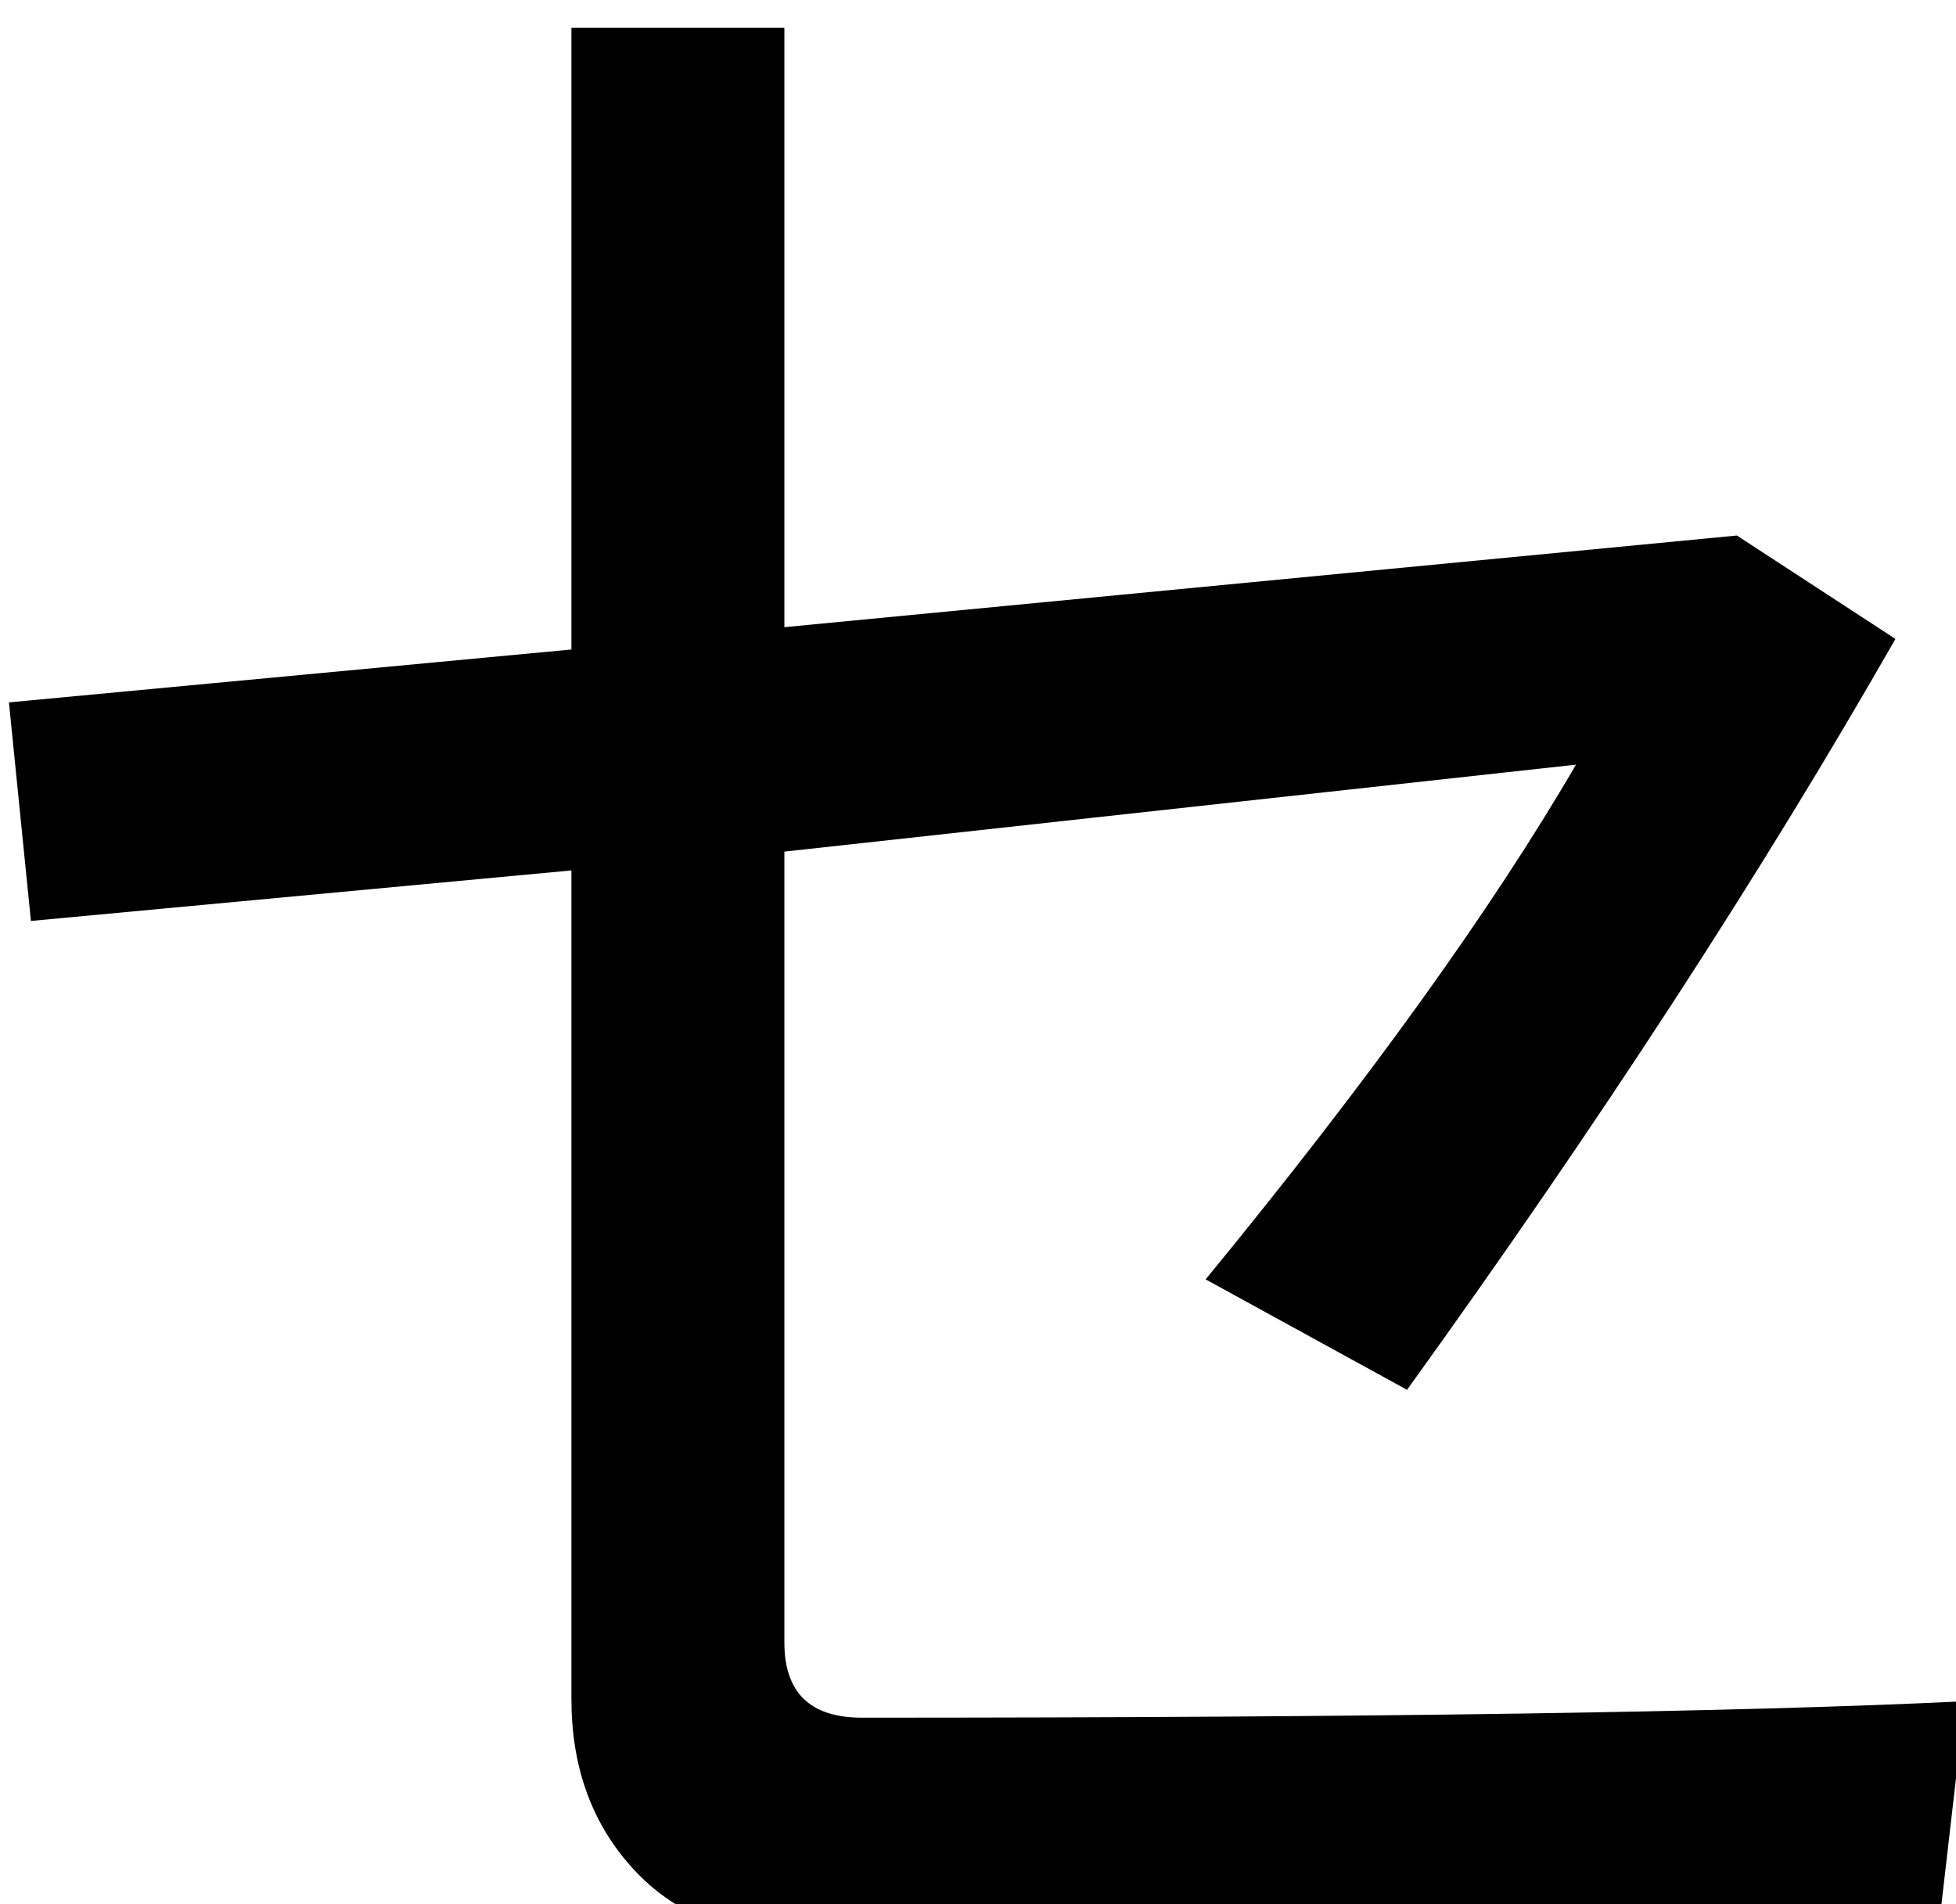
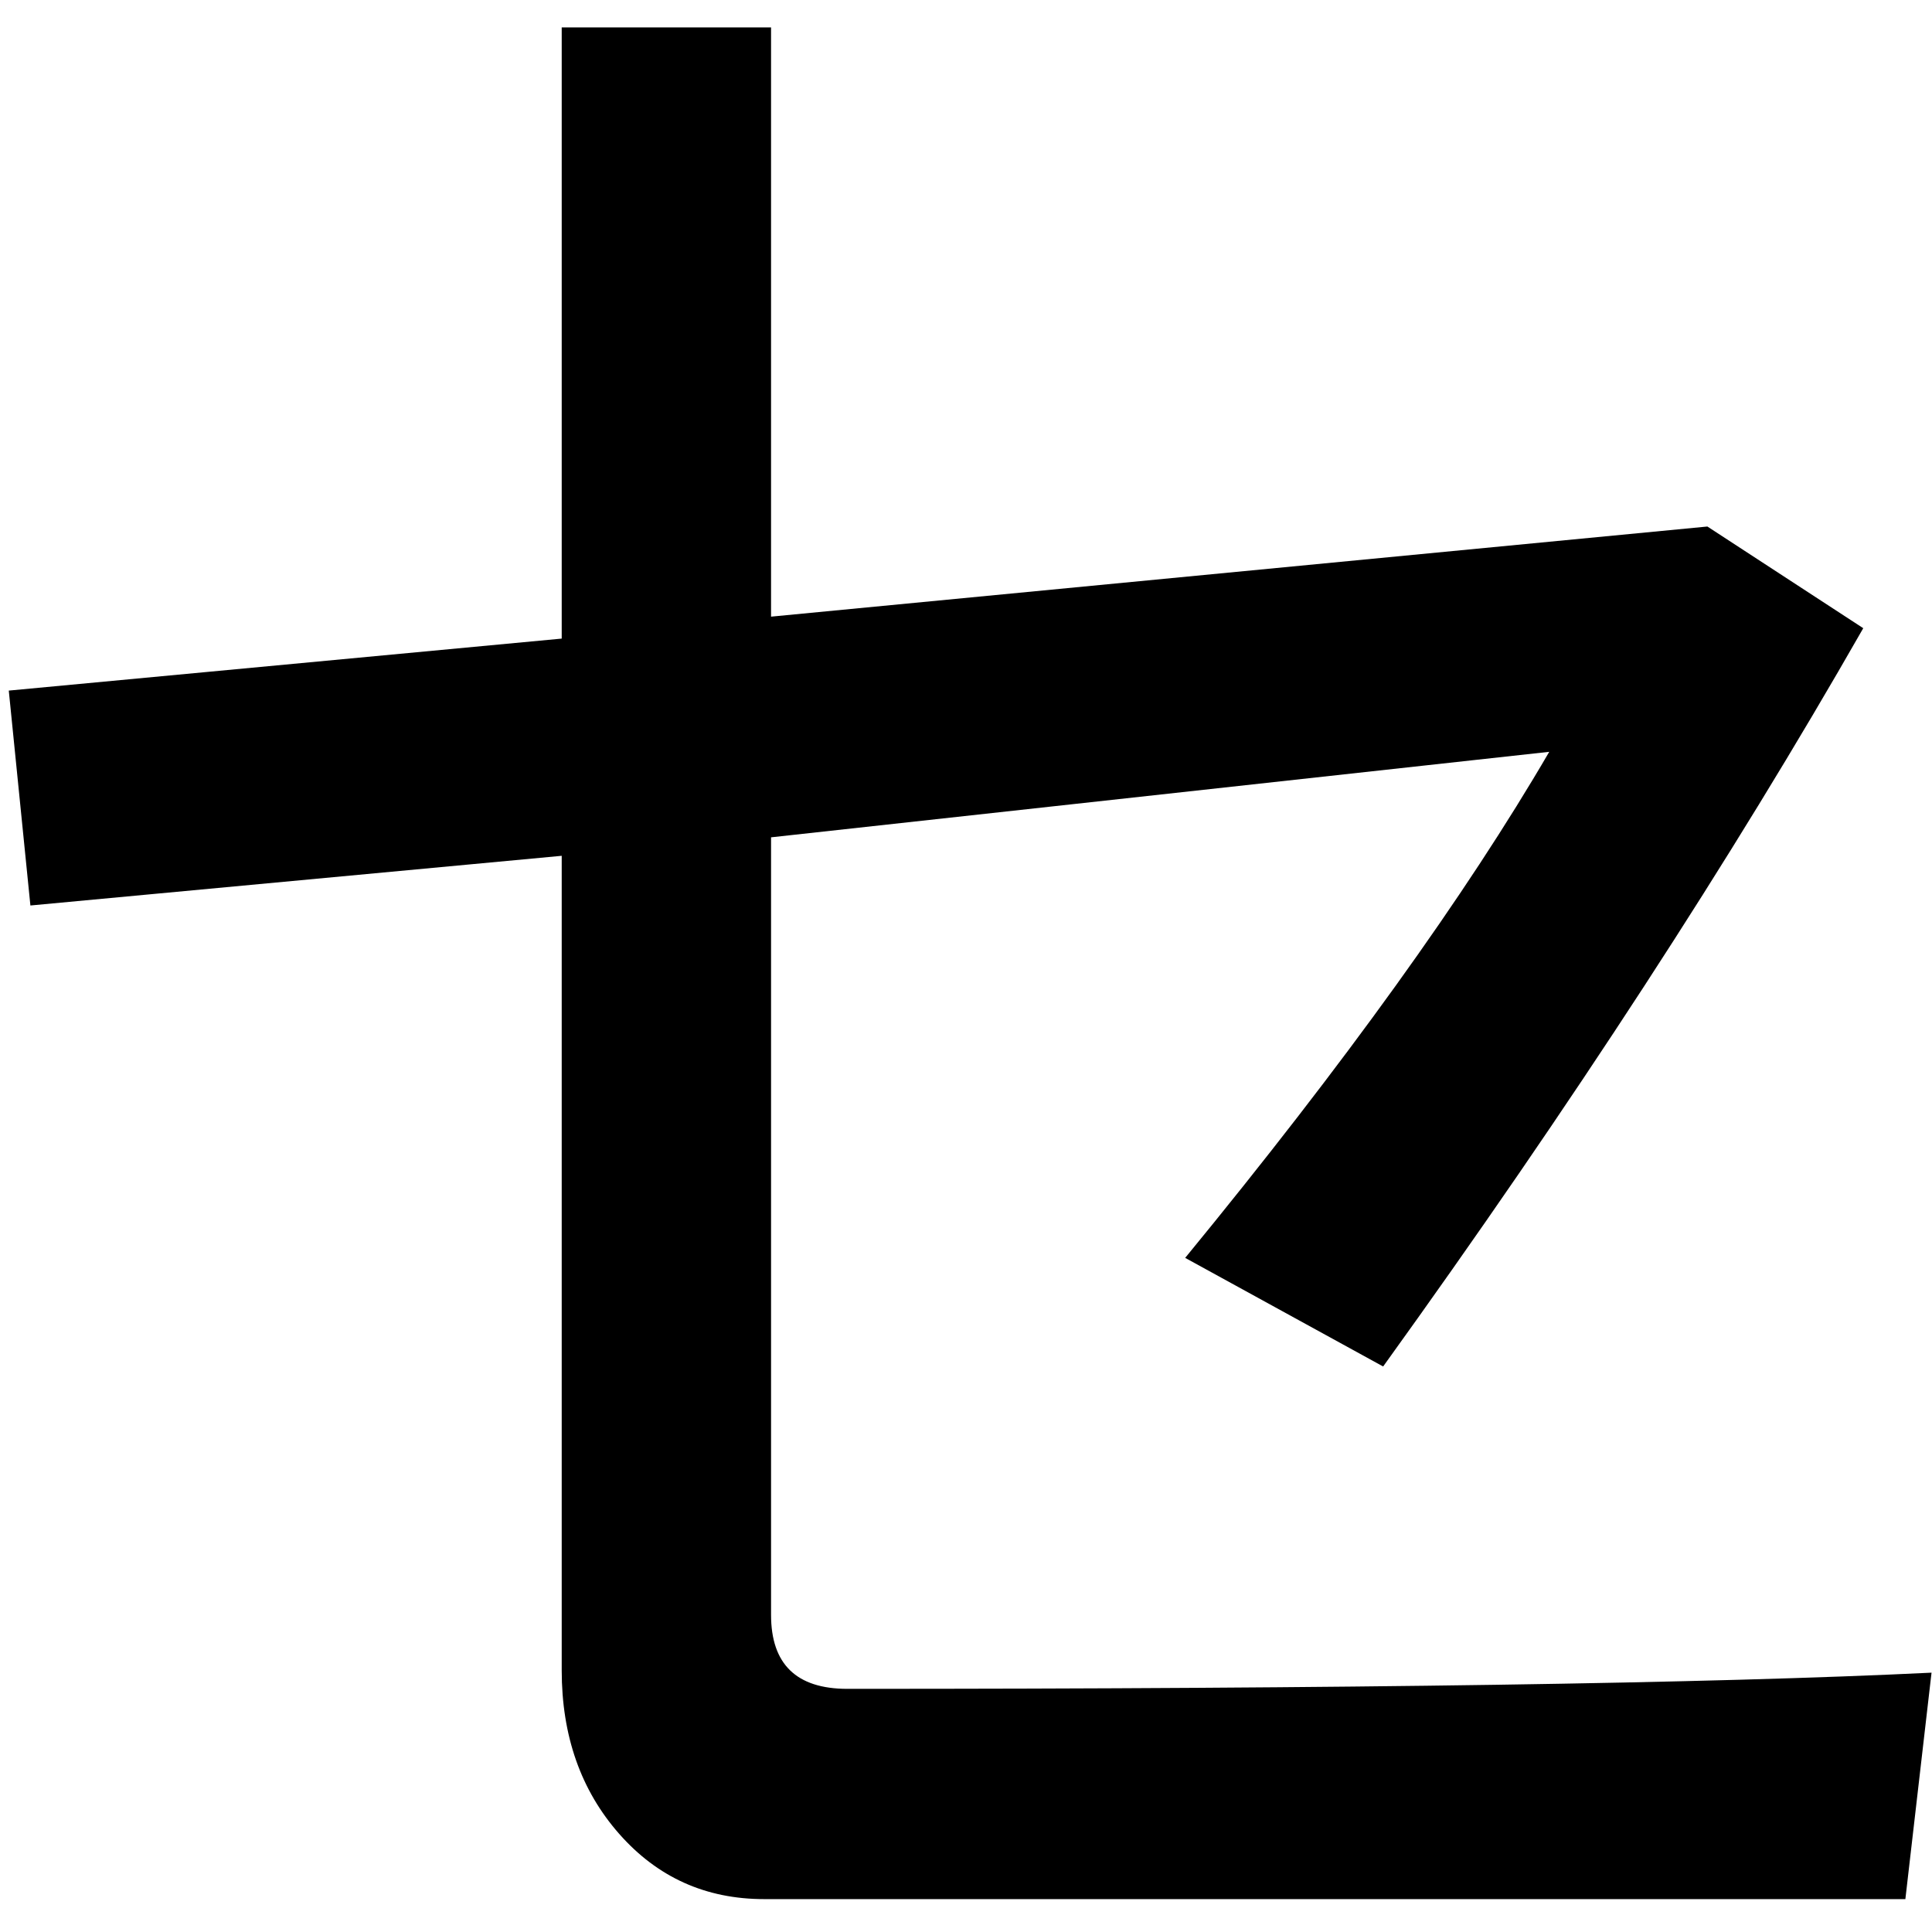
- <svg xmlns="http://www.w3.org/2000/svg" fill-opacity="1" color-rendering="auto" color-interpolation="auto" text-rendering="auto" stroke="black" stroke-linecap="square" stroke-miterlimit="10" shape-rendering="auto" stroke-opacity="1" fill="black" stroke-dasharray="none" font-weight="normal" stroke-width="1" font-family="'Dialog'" font-style="normal" stroke-linejoin="miter" font-size="12" stroke-dashoffset="0" image-rendering="auto" version="1.1" id="svg9">
+ <svg xmlns="http://www.w3.org/2000/svg" fill-opacity="1" color-rendering="auto" color-interpolation="auto" text-rendering="auto" stroke="black" stroke-linecap="square" stroke-miterlimit="10" shape-rendering="auto" stroke-opacity="1" fill="black" stroke-dasharray="none" font-weight="normal" stroke-width="1" font-family="'Dialog'" font-style="normal" stroke-linejoin="miter" font-size="12" stroke-dashoffset="0" image-rendering="auto" version="1.1" id="svg9" width="100%" height="100%" viewBox="0 0 100 100" preserveAspectRatio="xMidYMid meet">
  <defs id="genericDefs" />
  <g id="g7" transform="matrix(0.418759,0,0,0.425263,-10.02711,-66.39824)">
    <g id="g5">
      <path d="m 262.688,359.719 -3.234,27.562 H 118.406 q -10.828,0 -17.93,-7.945 -7.102,-7.945 -7.102,-19.898 v -99.141 l -65.672,6.047 -2.672,-26.156 68.344,-6.328 v -74.391 h 25.875 v 71.719 l 115.734,-10.969 19.266,12.375 q -24.469,42.187 -59.344,89.859 l -24.469,-13.219 q 29.531,-35.438 45,-61.594 L 119.25,258.047 v 94.641 q 0,9 9.422,9 93.094,0 134.016,-1.969 z" id="path3" style="stroke:none" />
    </g>
  </g>
</svg>
